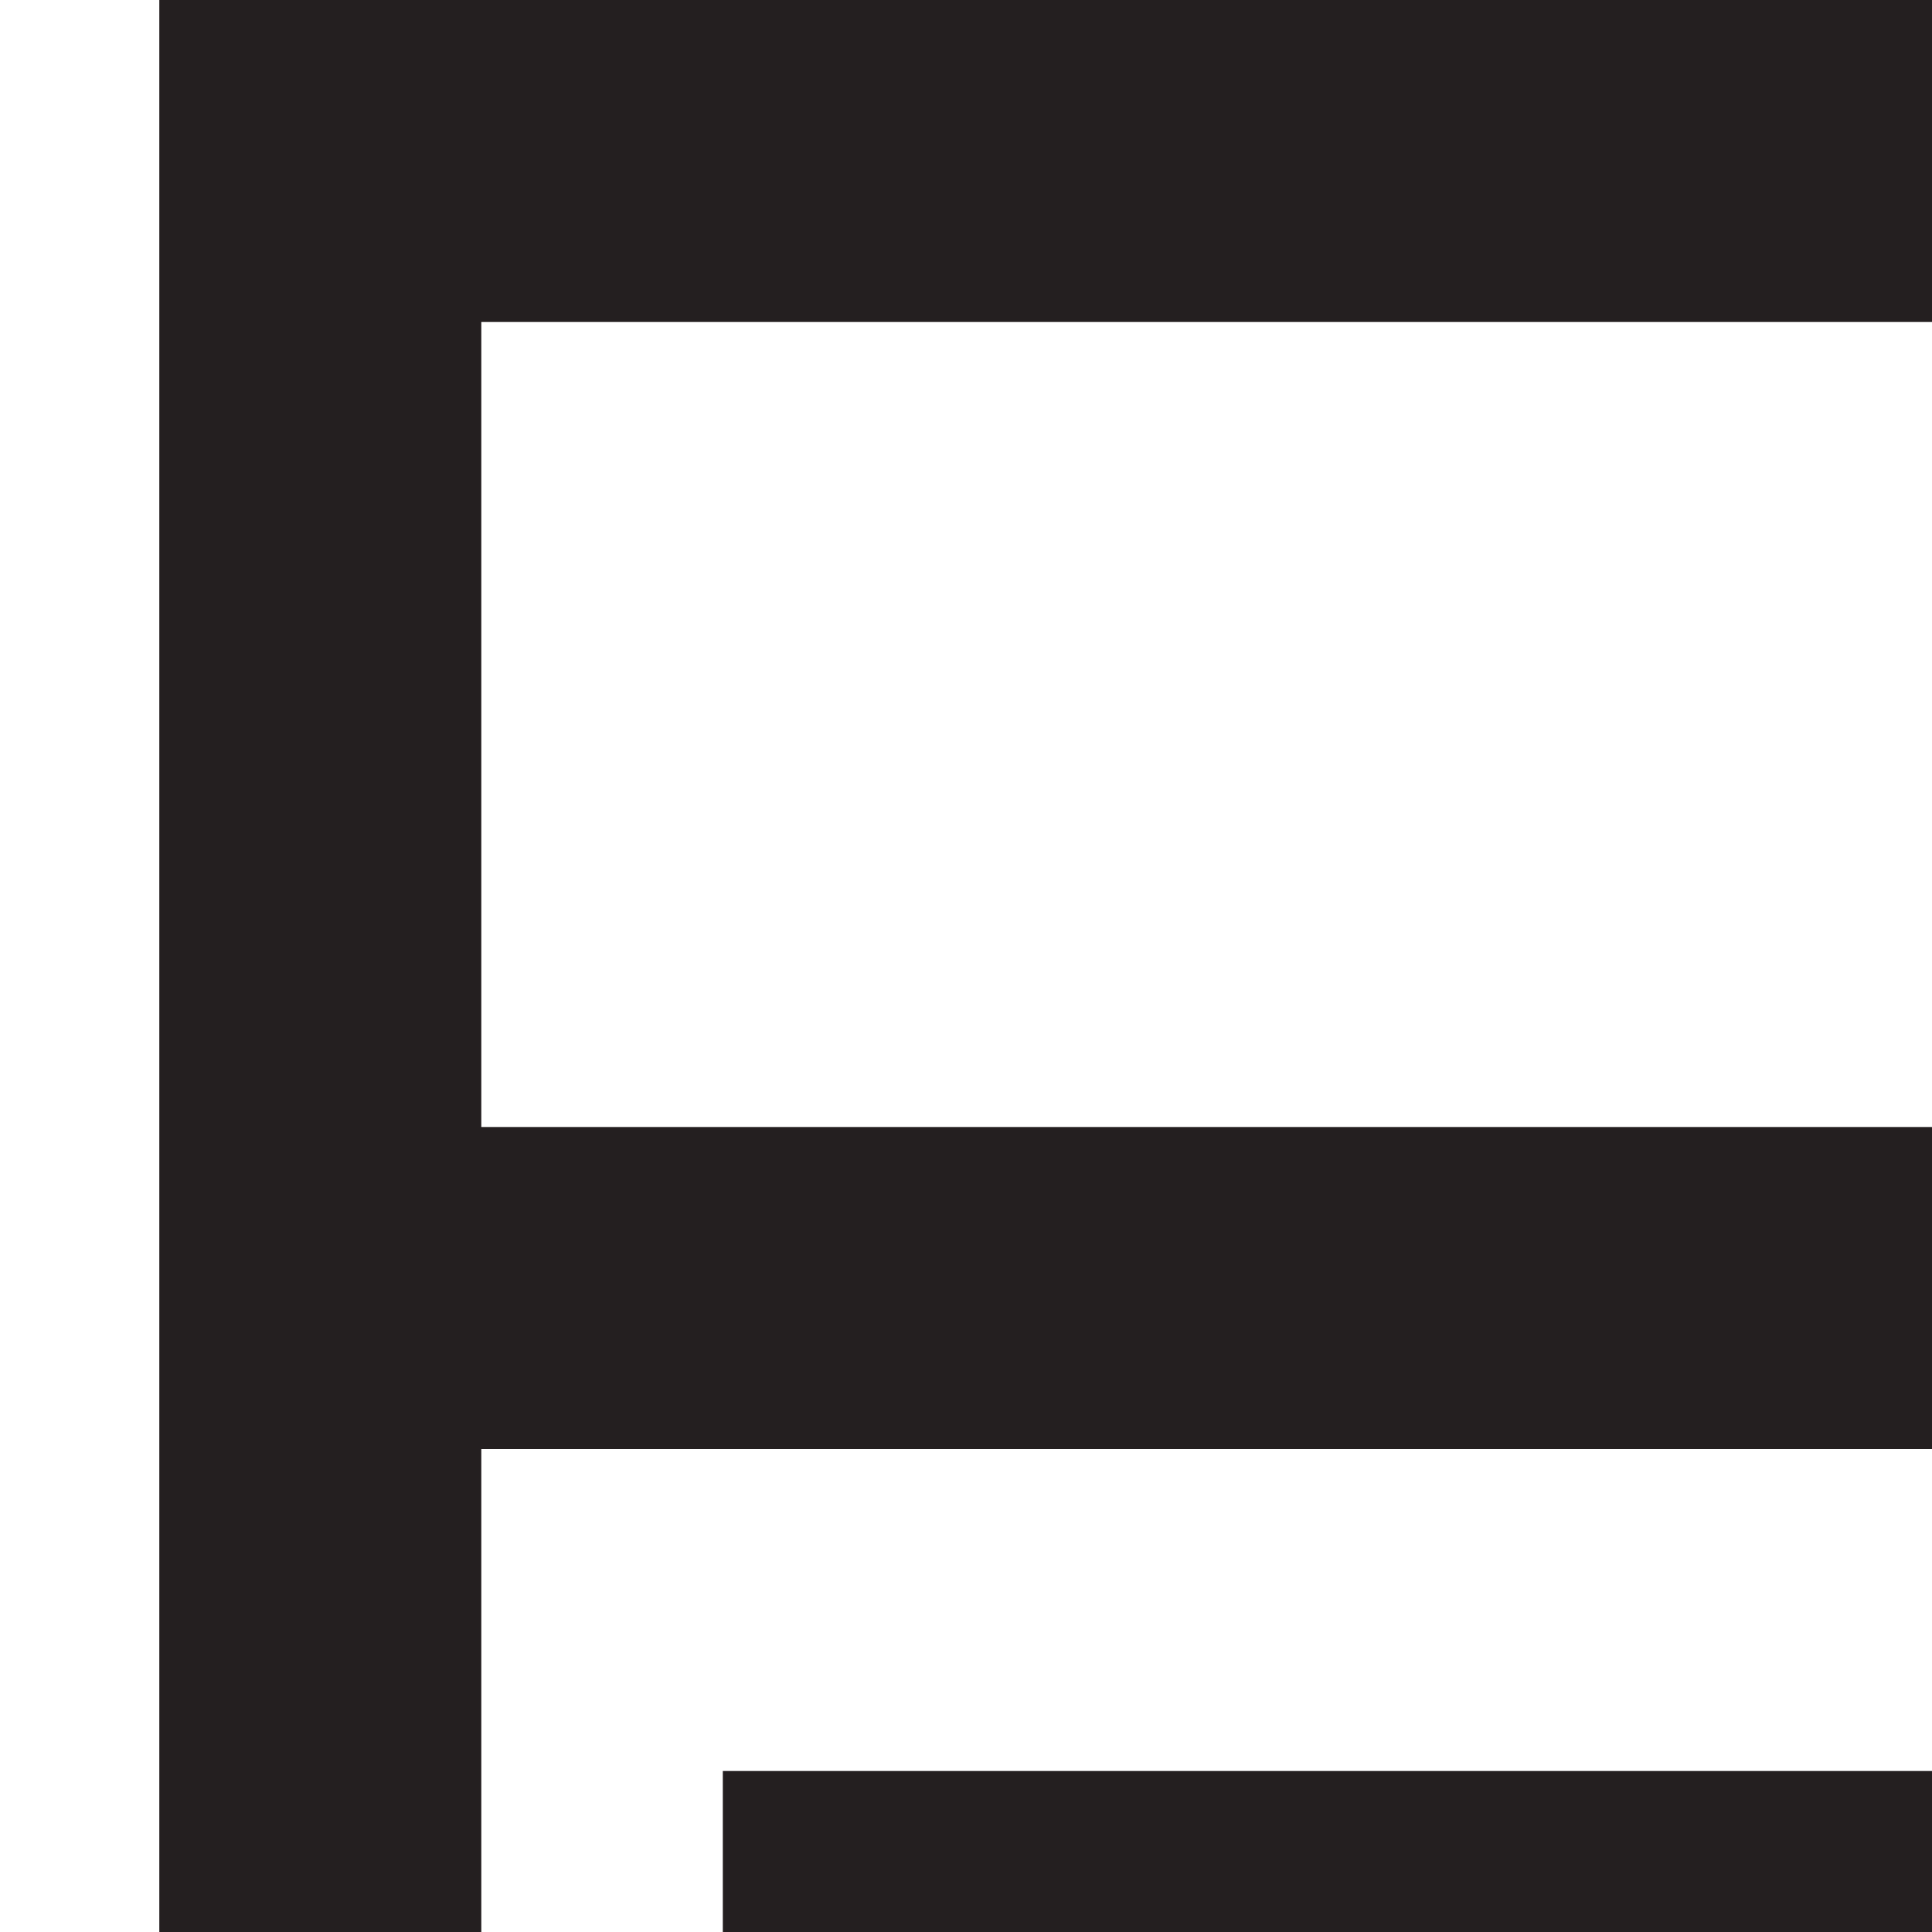
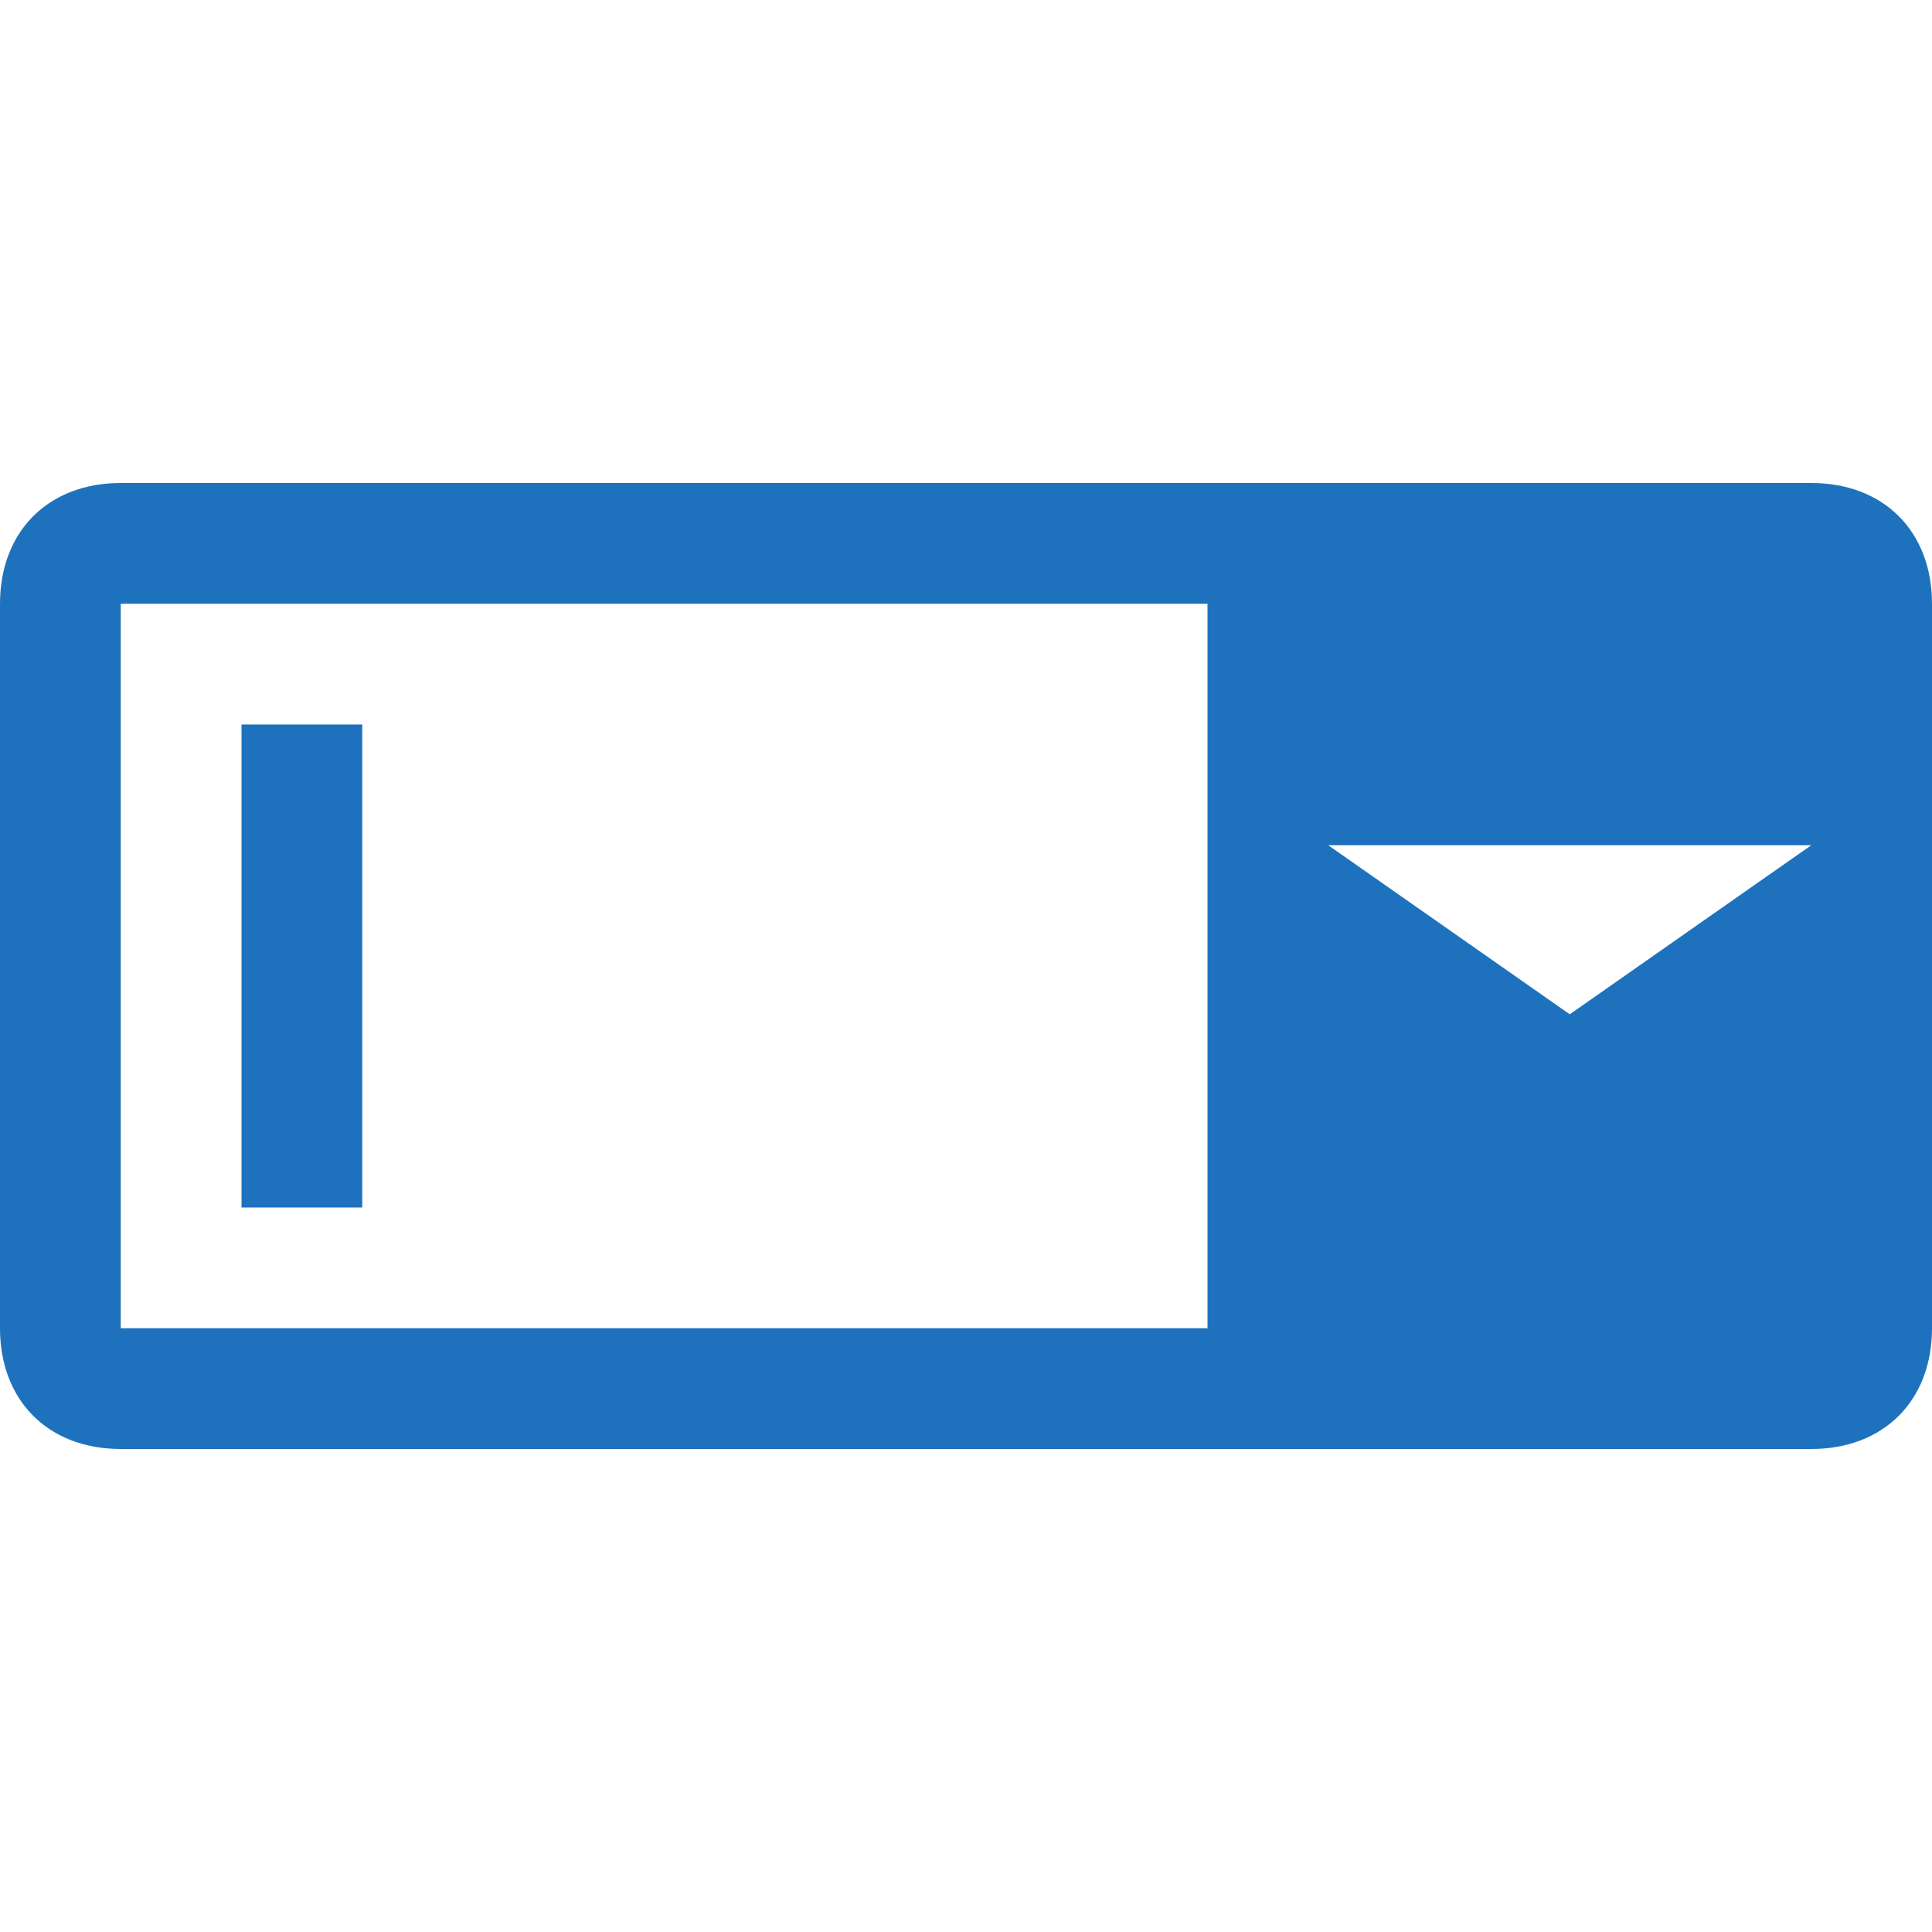
- <svg xmlns="http://www.w3.org/2000/svg" enable-background="new 0 0 48 48" height="24px" id="Layer_3" version="1.1" viewBox="0 0 24 24" width="24px" xml:space="preserve">
-   <g>
-     <rect fill="#241F20" height="4" width="16" x="8.979" y="22" />
-     <rect fill="#241F20" height="4" width="16" x="8.979" y="29" />
-     <rect fill="#241F20" height="4" width="16" x="8.979" y="36" />
-     <path d="M31.979,0h-30v14.167V18v30h30V18h14.043V0H31.979z M27.979,44h-22V18h22V44z M27.979,14h-22V4h22V14z    M37,11.422L33.086,6.62h7.83L37,11.422z" fill="#241F20" />
-   </g>
+ <svg xmlns="http://www.w3.org/2000/svg" width="800px" height="800px" viewBox="0 0 16 16" version="1.1">
+   <path fill="#1e72bd" d="M15 4h-14c-0.6 0-1 0.4-1 1v6c0 0.6 0.4 1 1 1h14c0.6 0 1-0.4 1-1v-6c0-0.6-0.4-1-1-1zM10 11h-9v-6h9v6zM13 8.4l-2-1.4h4l-2 1.4z" />
+   <path fill="#1e72bd" d="M2 6h1v4h-1v-4z" />
</svg>
